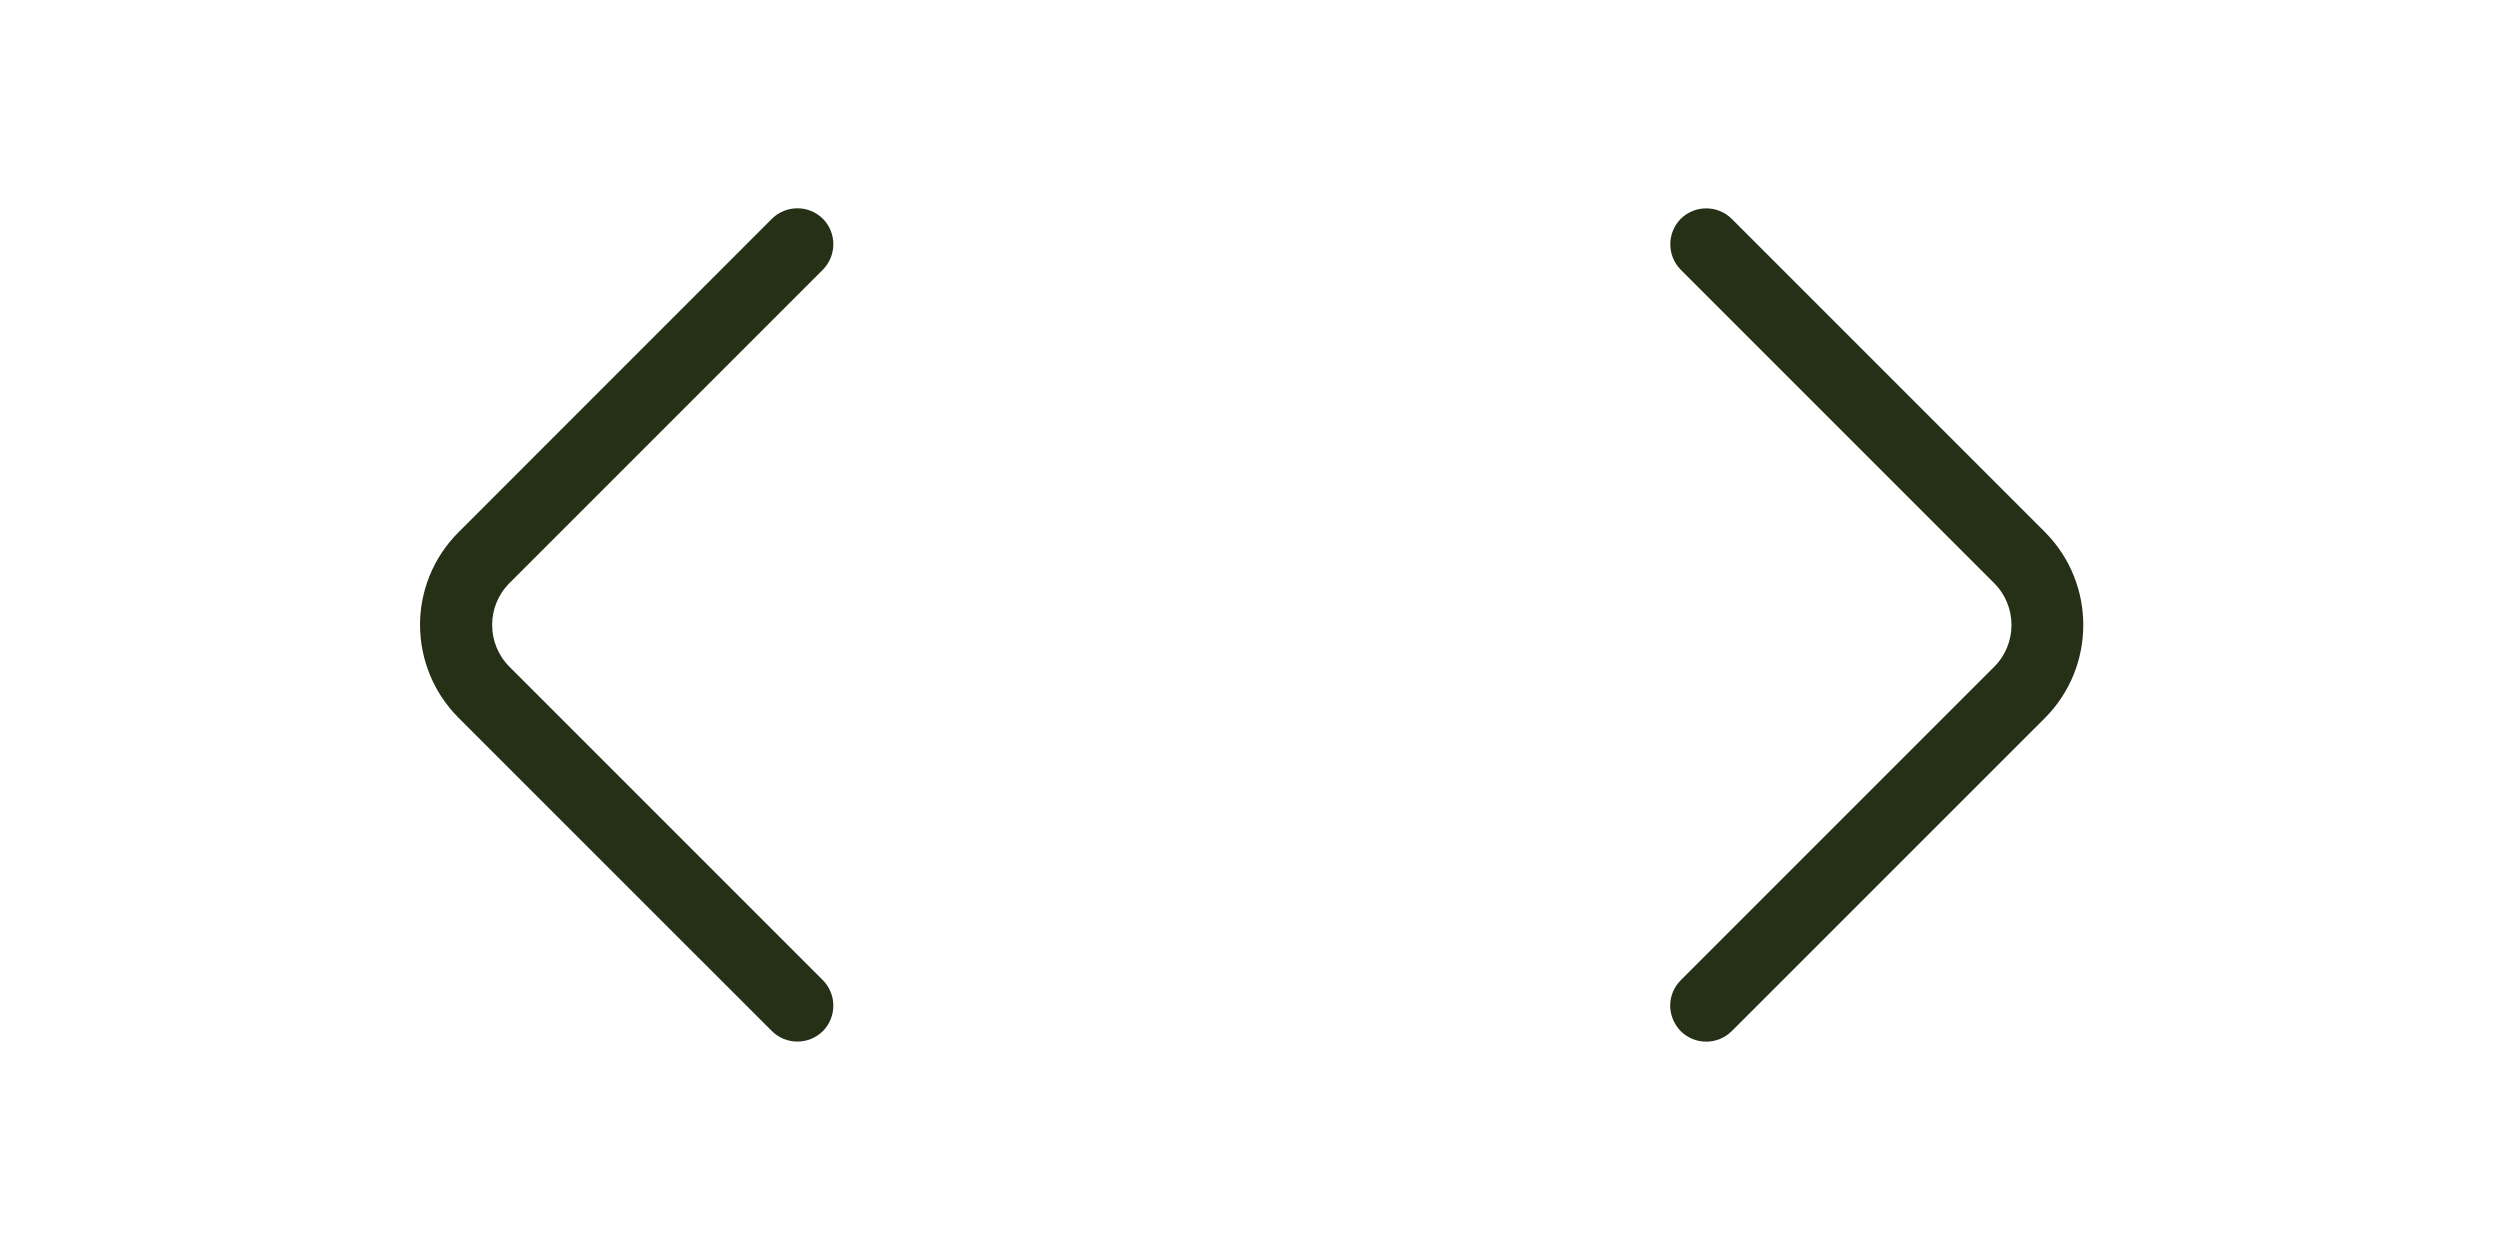
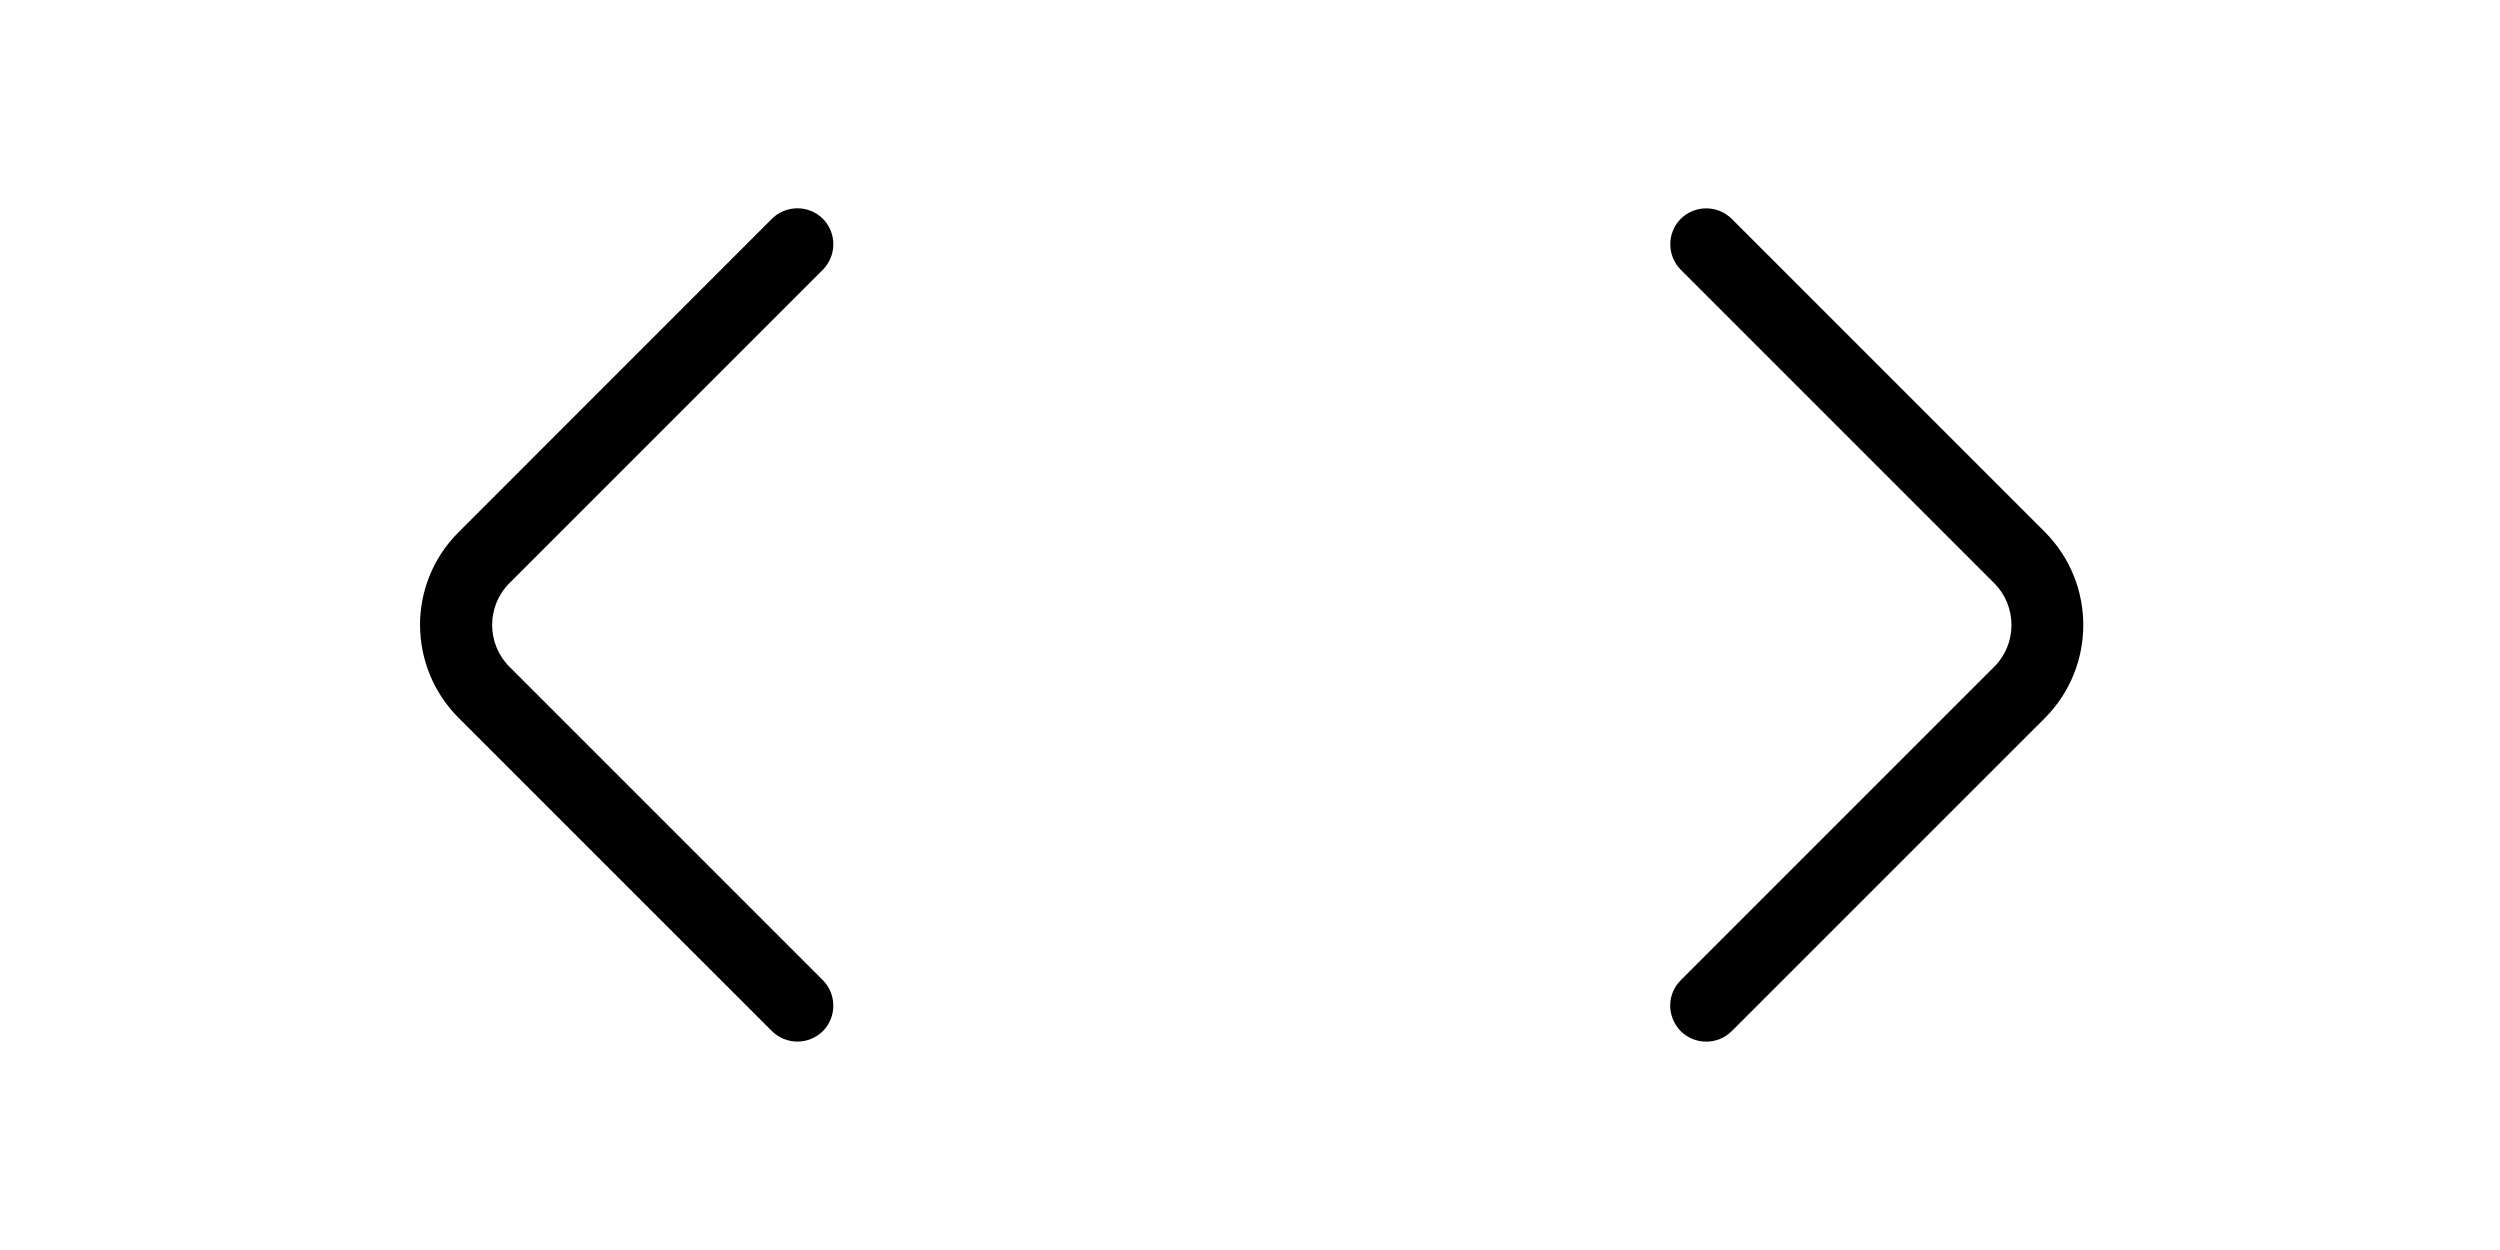
<svg xmlns="http://www.w3.org/2000/svg" width="40" height="20" fill="none" viewBox="0 0 40 20">
-   <path fill="#253017" d="M26.723 16.092a.57.57 0 0 1 .169-.408l5.015-5.015c.369-.369.369-.969 0-1.338l-5.015-5.015a.58.58 0 0 1 0-.815.58.58 0 0 1 .815 0l5.015 5.015a2.11 2.11 0 0 1 0 2.969l-5.015 5.014a.58.58 0 0 1-.815 0 .6.6 0 0 1-.17-.407M6.72 10c0-.538.208-1.077.616-1.484L12.351 3.5a.58.58 0 0 1 .815 0 .58.58 0 0 1 0 .815L8.151 9.33c-.369.369-.369.969 0 1.338l5.015 5.015a.58.58 0 0 1 0 .815.58.58 0 0 1-.815 0l-5.015-5.014A2.1 2.1 0 0 1 6.721 10" />
+   <path fill="currentColor" d="M26.723 16.092a.57.57 0 0 1 .169-.408l5.015-5.015c.369-.369.369-.969 0-1.338l-5.015-5.015a.58.58 0 0 1 0-.815.58.58 0 0 1 .815 0l5.015 5.015a2.11 2.11 0 0 1 0 2.969l-5.015 5.014a.58.58 0 0 1-.815 0 .6.6 0 0 1-.17-.407M6.72 10c0-.538.208-1.077.616-1.484L12.351 3.5a.58.58 0 0 1 .815 0 .58.58 0 0 1 0 .815L8.151 9.33c-.369.369-.369.969 0 1.338l5.015 5.015a.58.58 0 0 1 0 .815.58.58 0 0 1-.815 0l-5.015-5.014A2.1 2.1 0 0 1 6.721 10" />
</svg>
